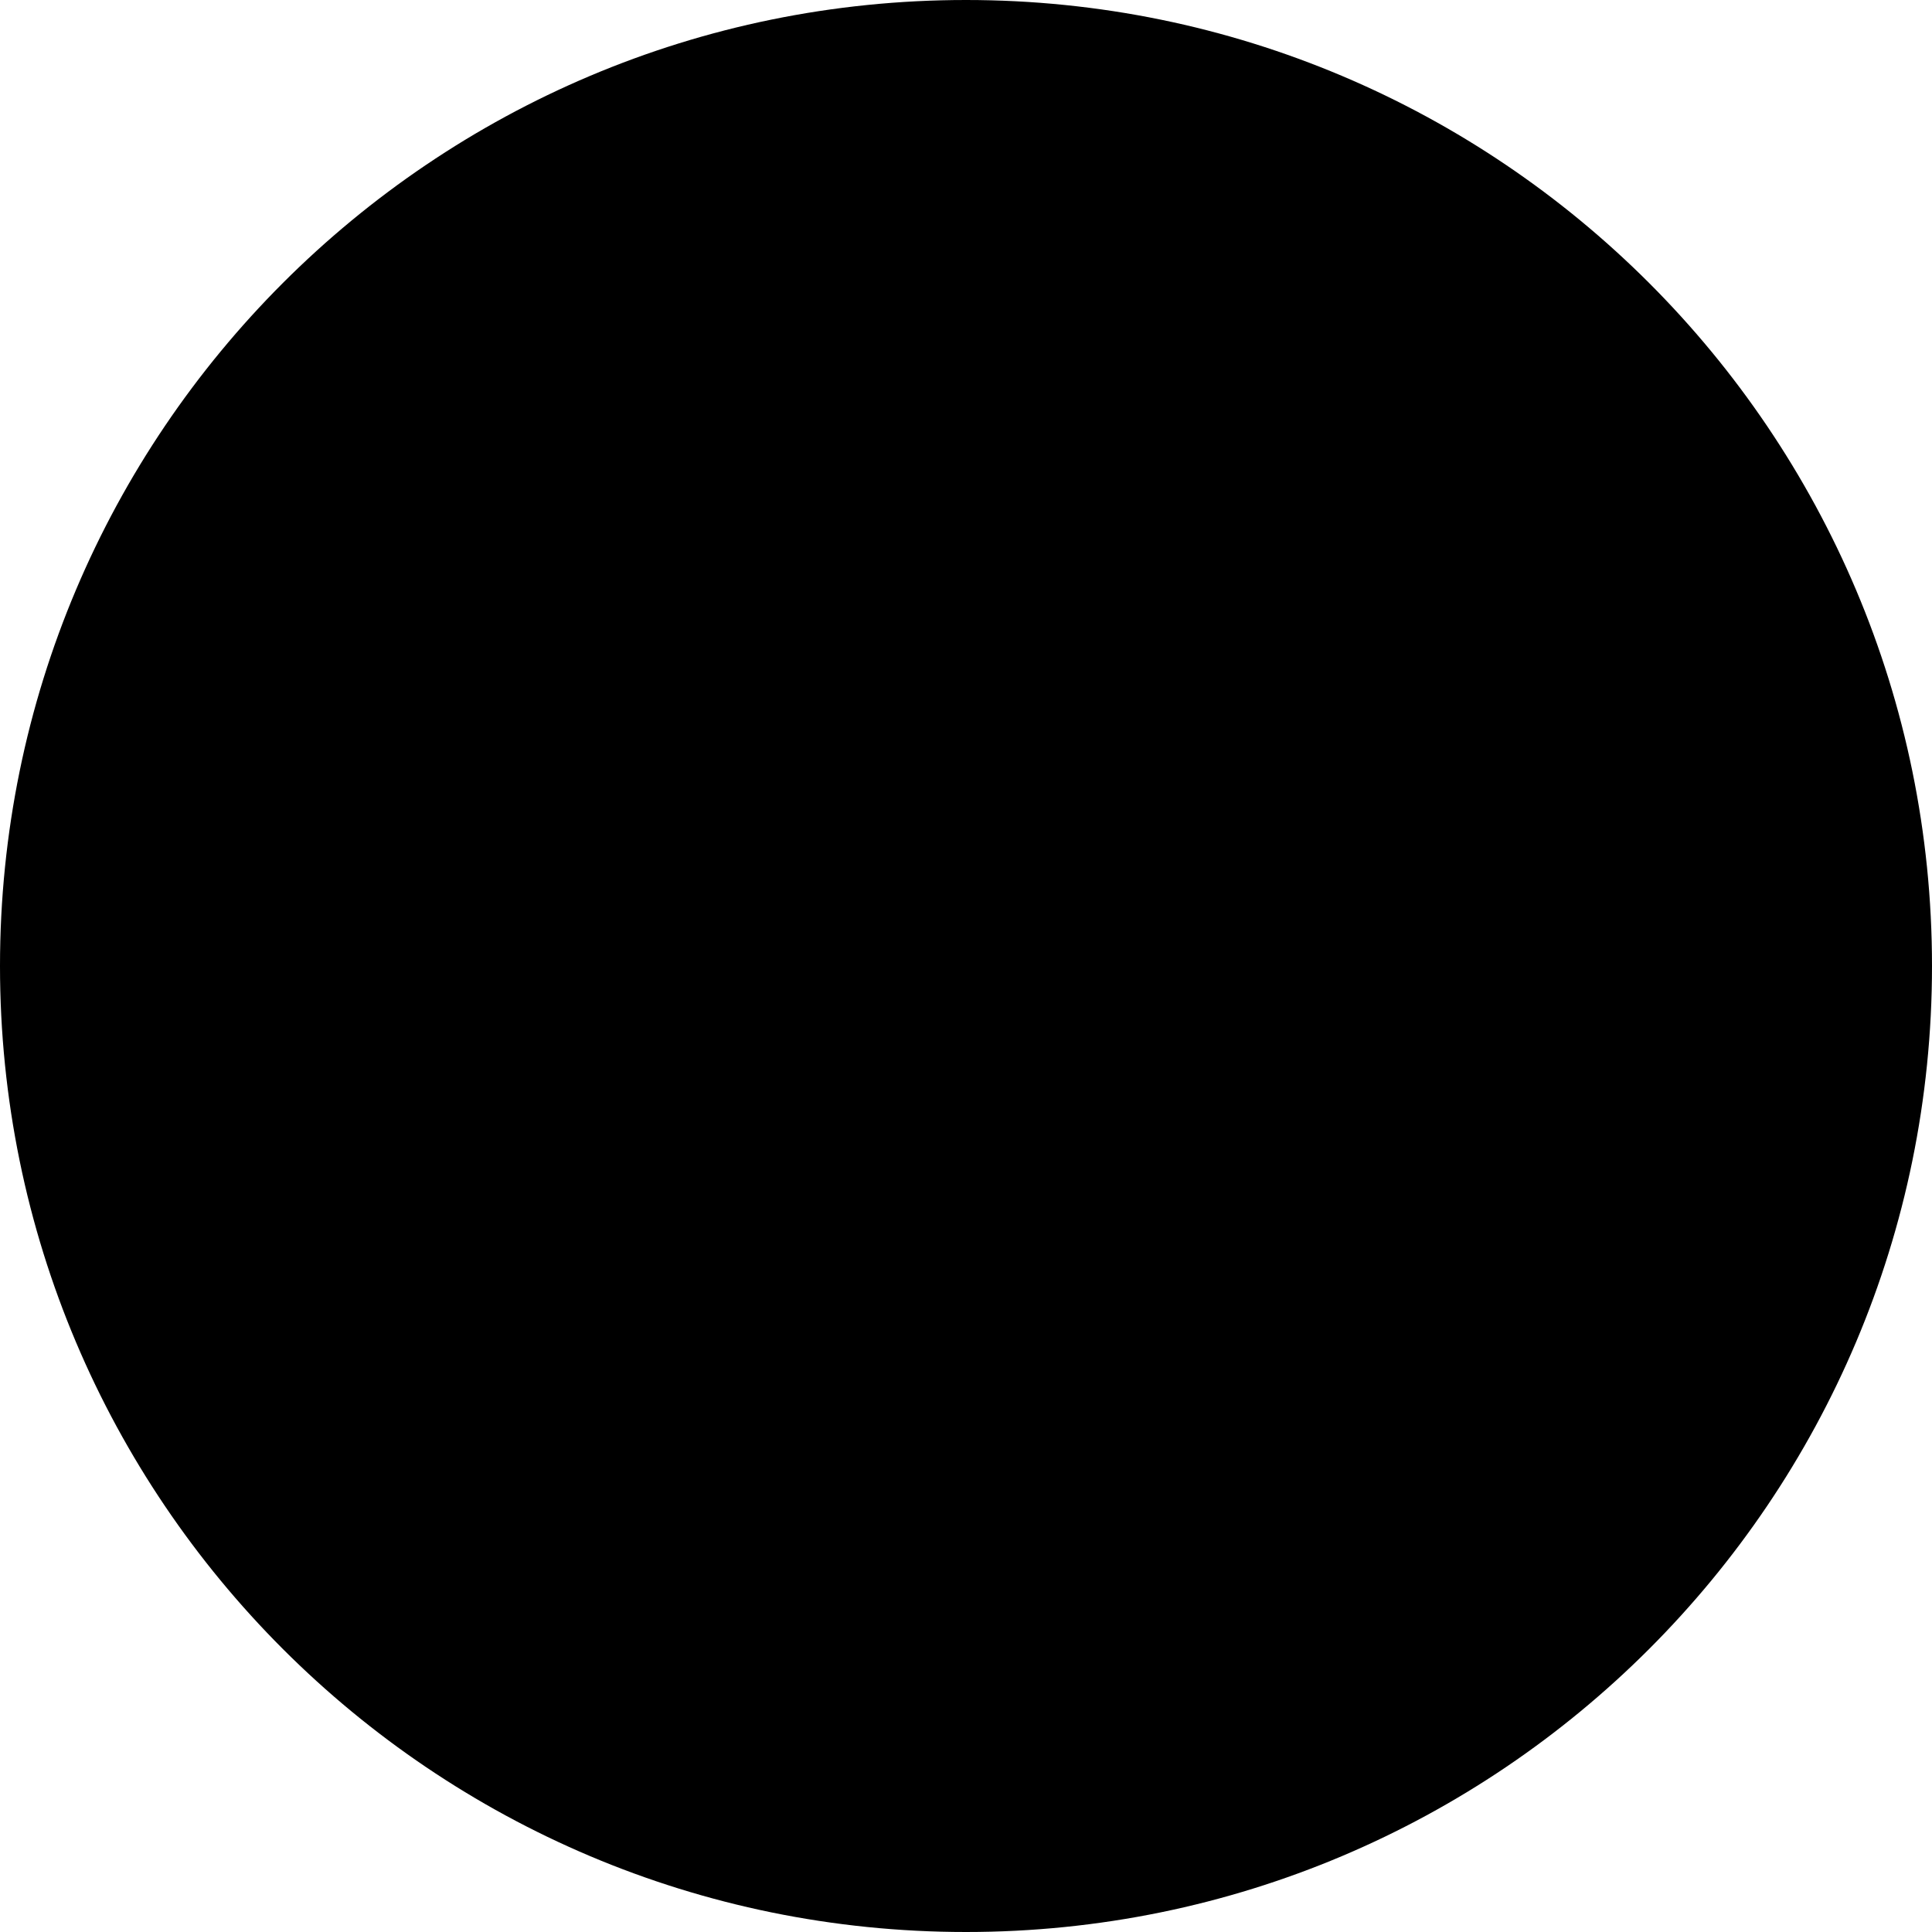
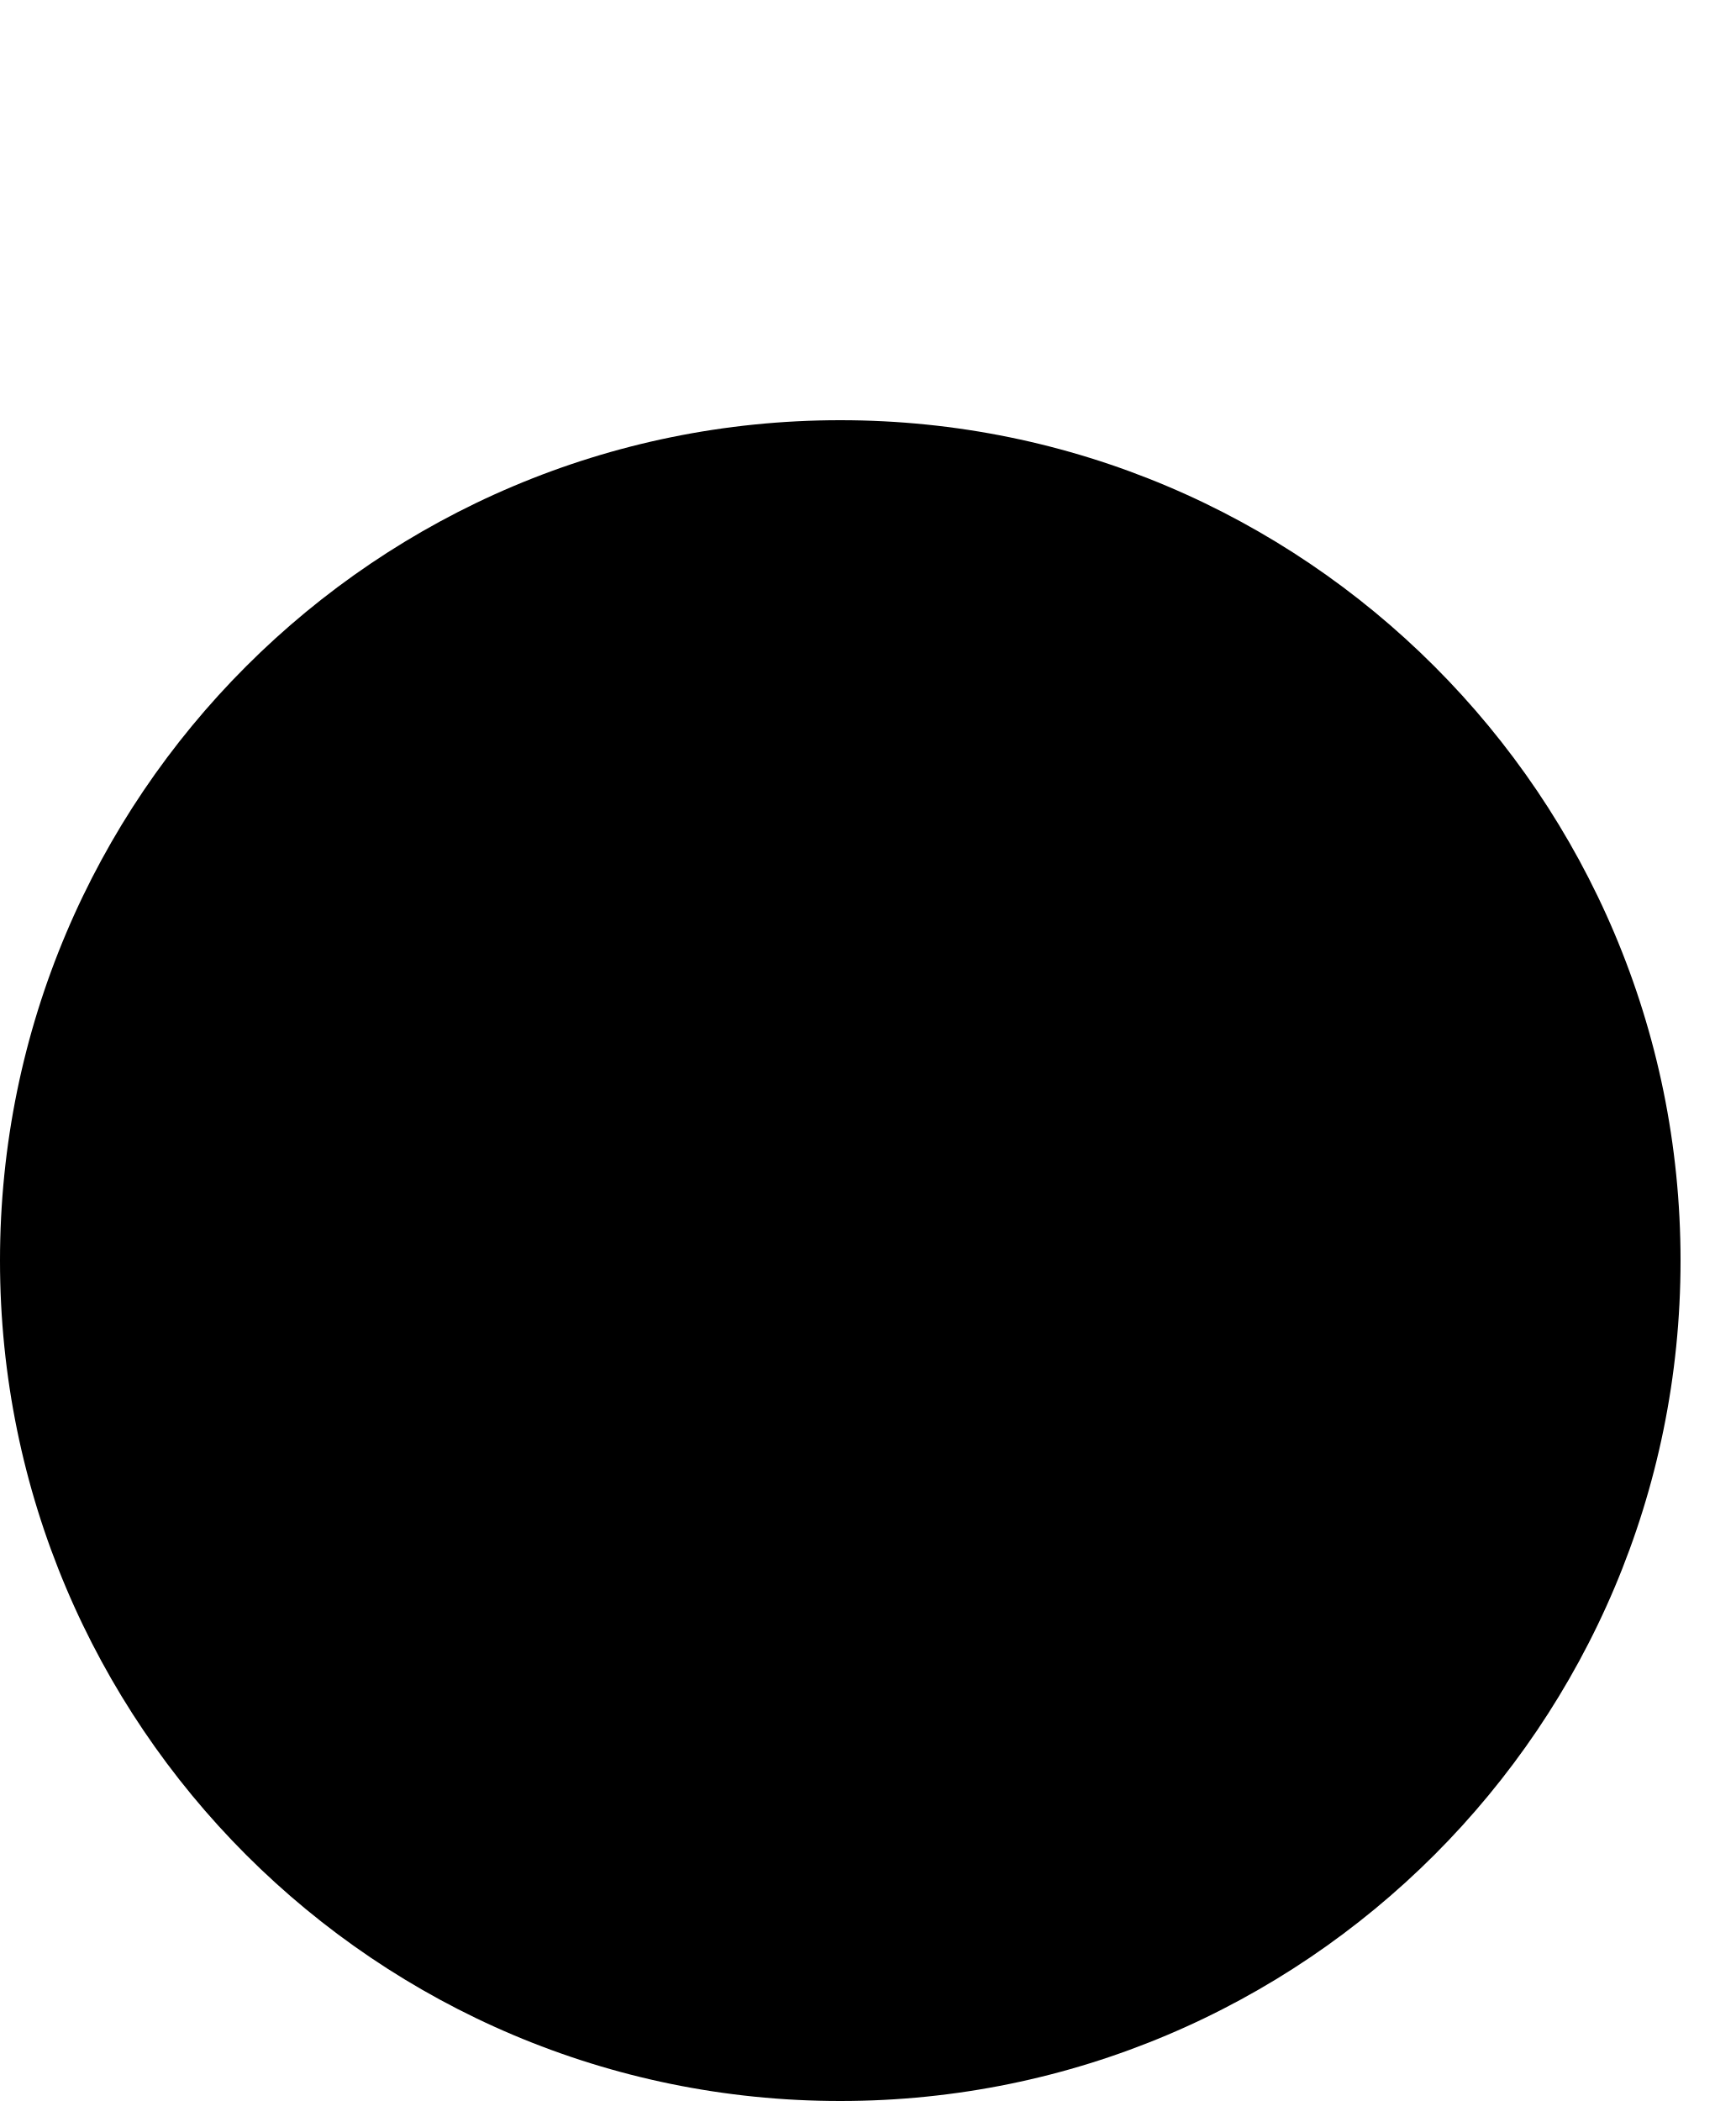
- <svg xmlns="http://www.w3.org/2000/svg" preserveAspectRatio="none" overflow="visible" style="display: block;" width="12.396" height="12.396" viewBox="0 0 12.396 12.396" fill="none">
-   <ellipse id="Ellipse 11" cx="6.198" cy="6.198" rx="6.198" ry="6.198" fill="black" />
+ <svg xmlns="http://www.w3.org/2000/svg" preserveAspectRatio="none" overflow="visible" style="display: block;" width="12.396" height="15" viewBox="0 0 12.396 15" fill="none">
+   <g id="Frame 26">
+     <circle id="Ellipse 11" cx="6" cy="9" r="6" fill="black" />
+   </g>
</svg>
